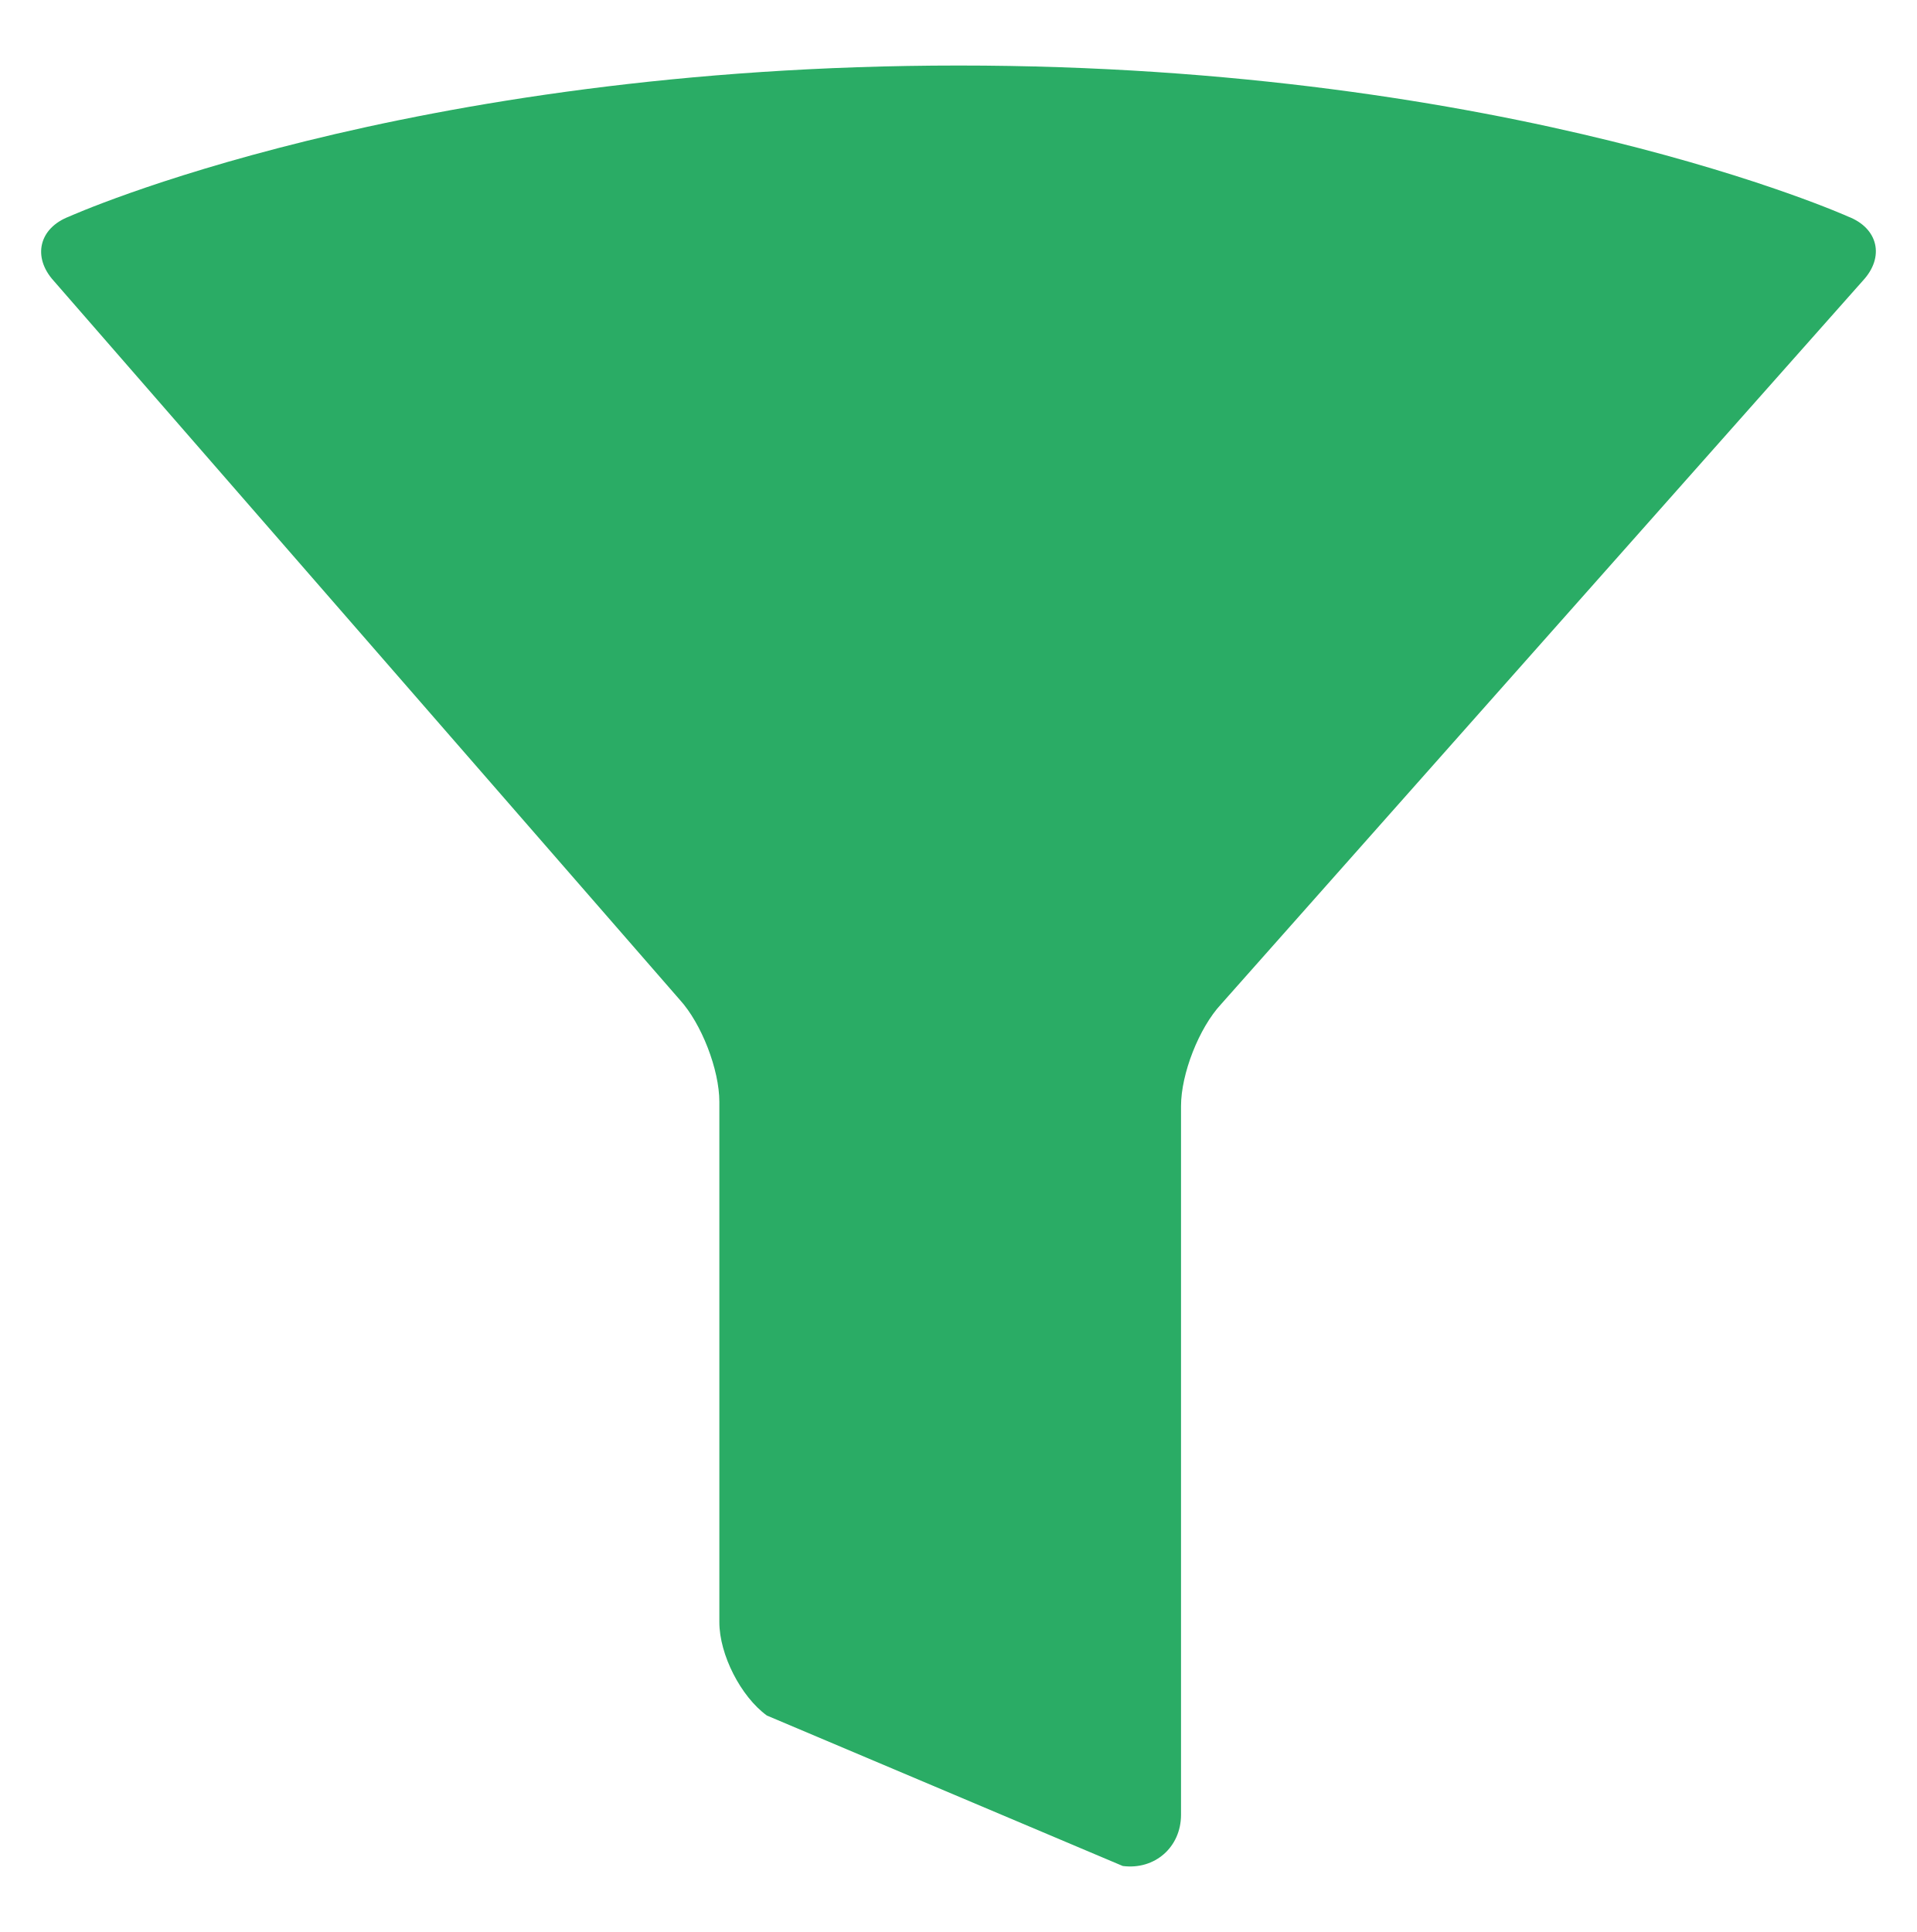
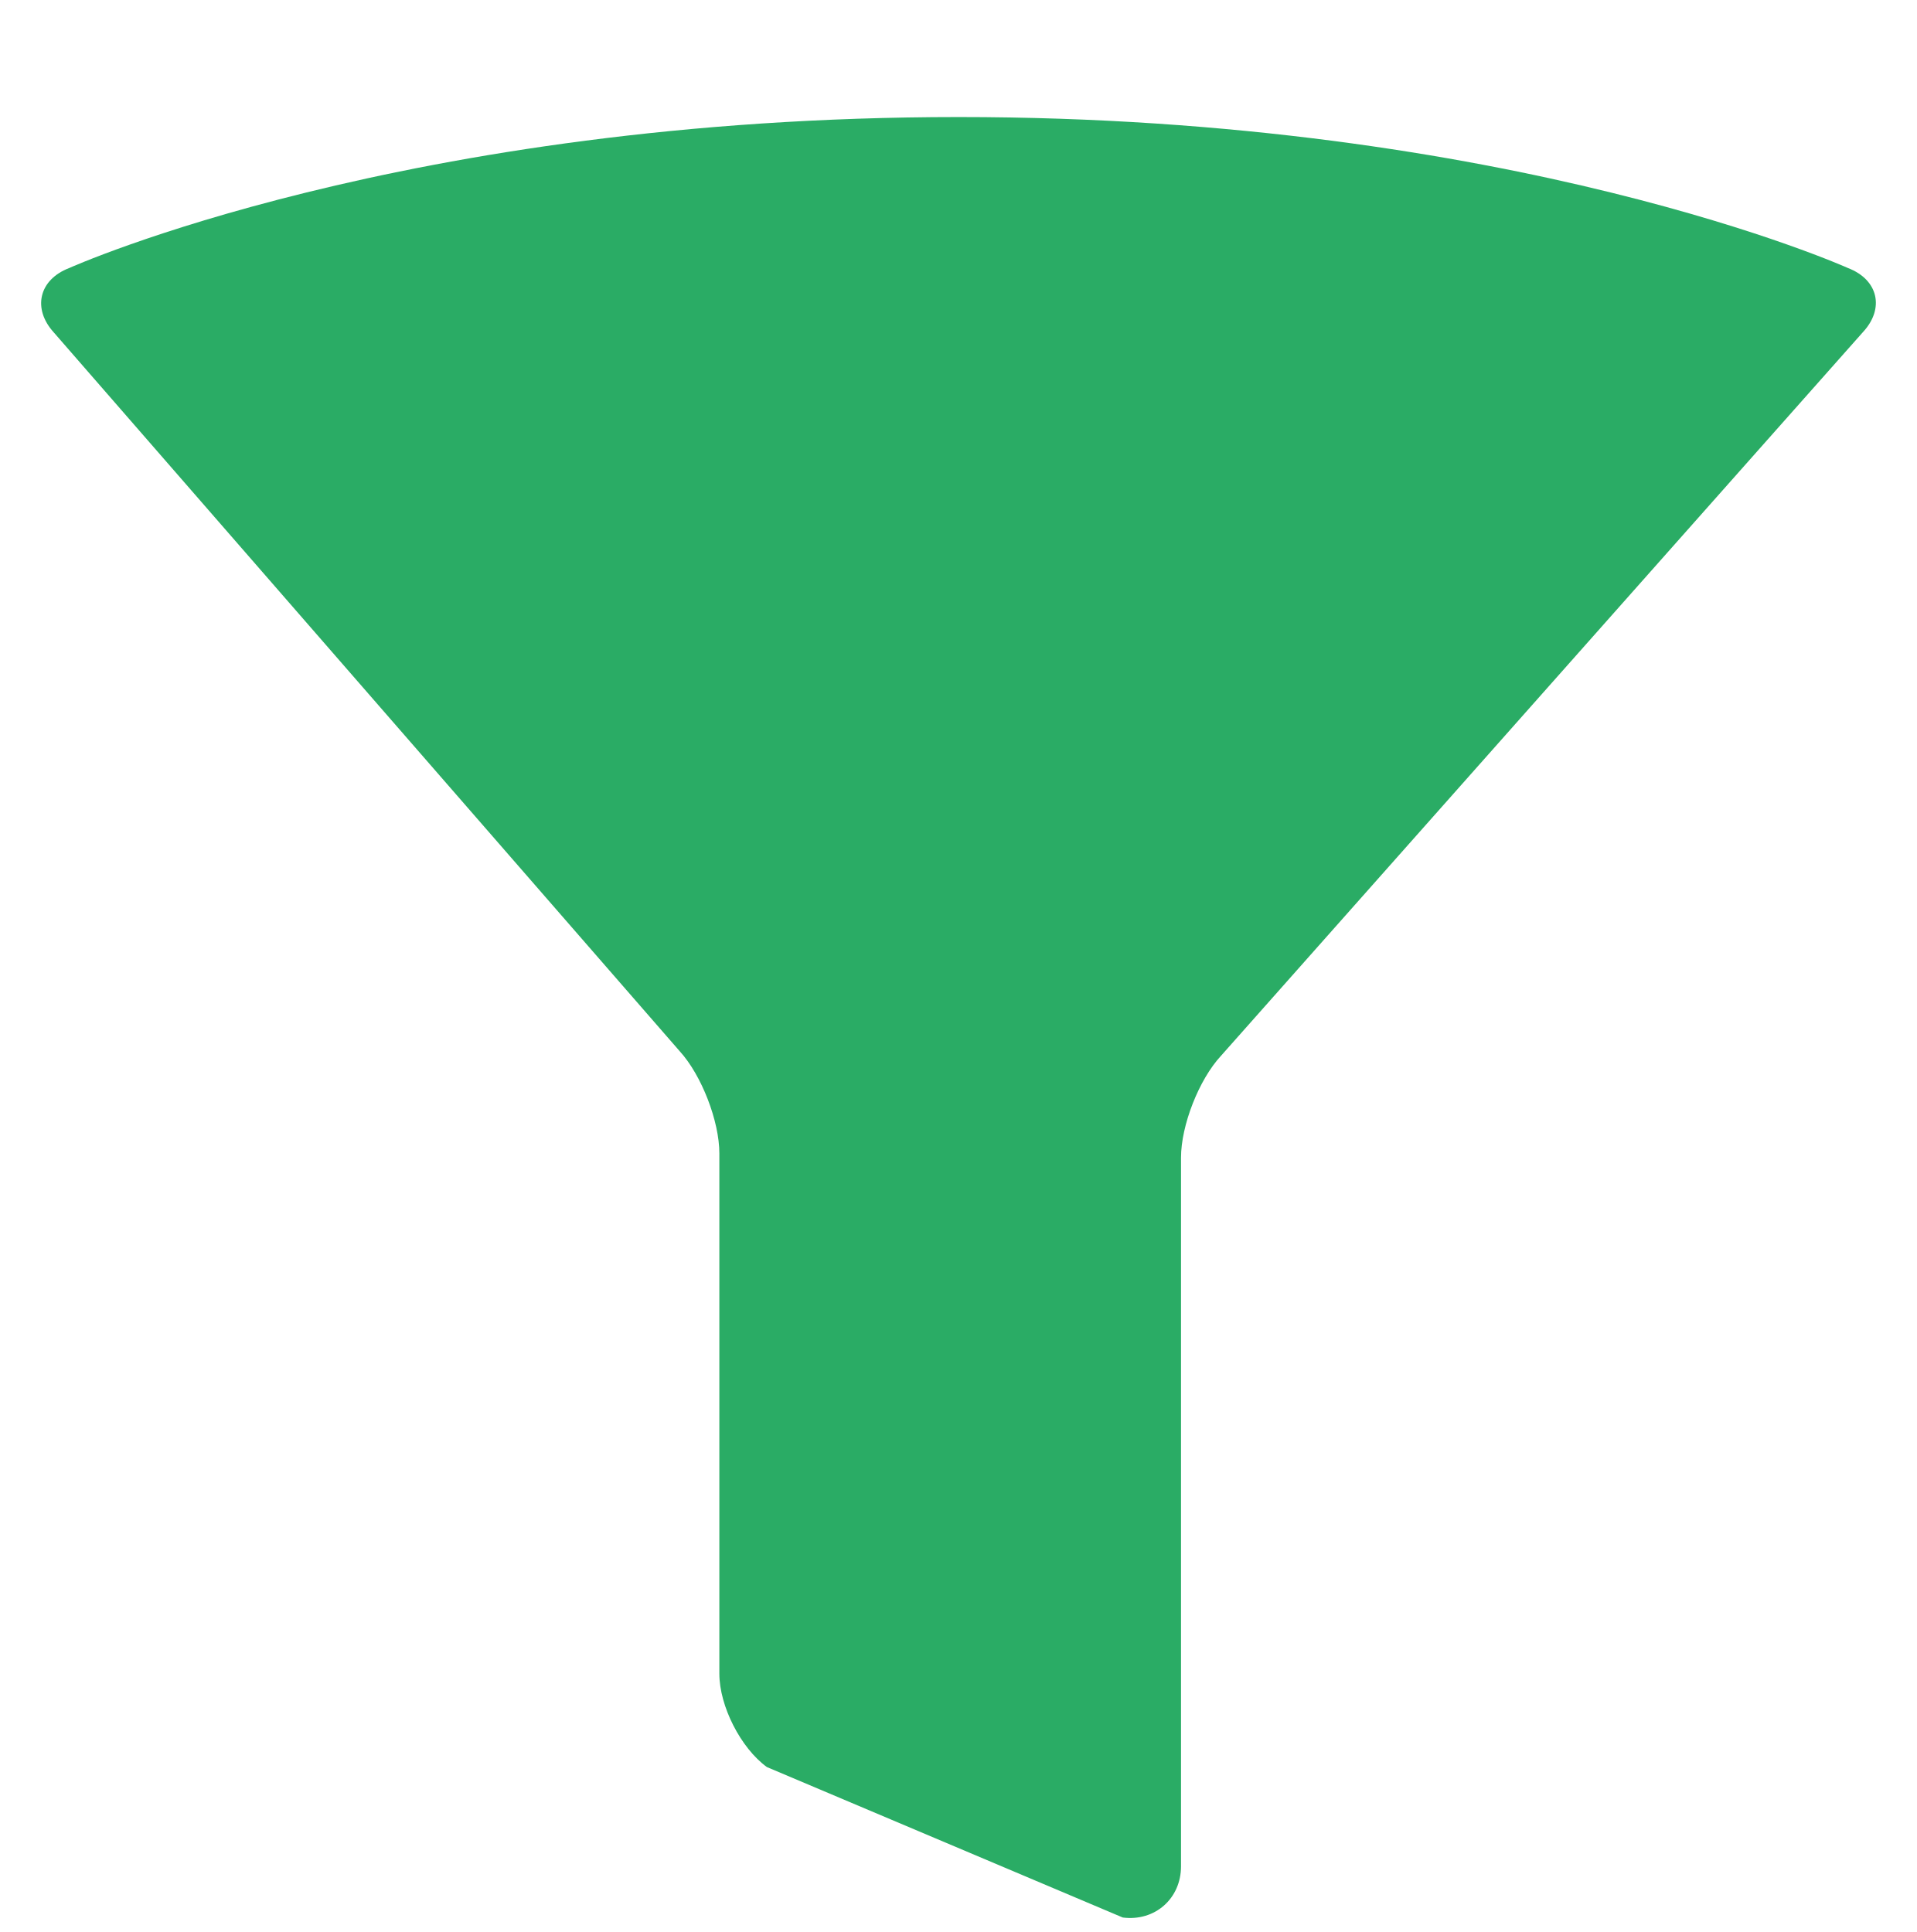
<svg xmlns="http://www.w3.org/2000/svg" version="1.1" id="Layer_1" x="0px" y="0px" width="744px" height="750px" viewBox="0 0 744 750" enable-background="new 0 0 744 750" xml:space="preserve">
  <defs>
	
	
		</defs>
  <g id="layer1" opacity="0.9">
    <g>
      <g id="g7561_6_">
        <g id="path3346_8_">
-           <path fill="#13A354" d="M20.9,109.076c-8.449-9.27-5.779-20.525,5.933-25.013c0,0,130.17-58.624,345.172-58.626      s345.222,58.62,345.222,58.62c11.712,4.487,14.317,15.683,5.787,24.878L473.867,389.871      c-8.529,9.196-15.507,26.982-15.507,39.524v275.113c0,12.542-10.176,21.483-22.613,19.867l-138.122-58.41      c-10.141-7.379-18.438-23.68-18.438-36.222V427.764c0-12.542-6.913-30.389-15.362-39.657L20.9,109.076z" />
+           <path fill="#13A354" d="M20.9,129.076c-8.449-9.27-5.779-20.525,5.933-25.013c0,0,130.17-58.624,345.172-58.626      s345.222,58.62,345.222,58.62c11.712,4.487,14.317,15.683,5.787,24.878L473.867,409.871      c-8.529,9.196-15.507,26.982-15.507,39.524v275.113c0,12.542-10.176,21.483-22.613,19.867l-138.122-58.41      c-10.141-7.379-18.438-23.68-18.438-36.222V447.764c0-12.542-6.913-30.389-15.362-39.657L20.9,129.076z" />
        </g>
      </g>
    </g>
  </g>
</svg>
